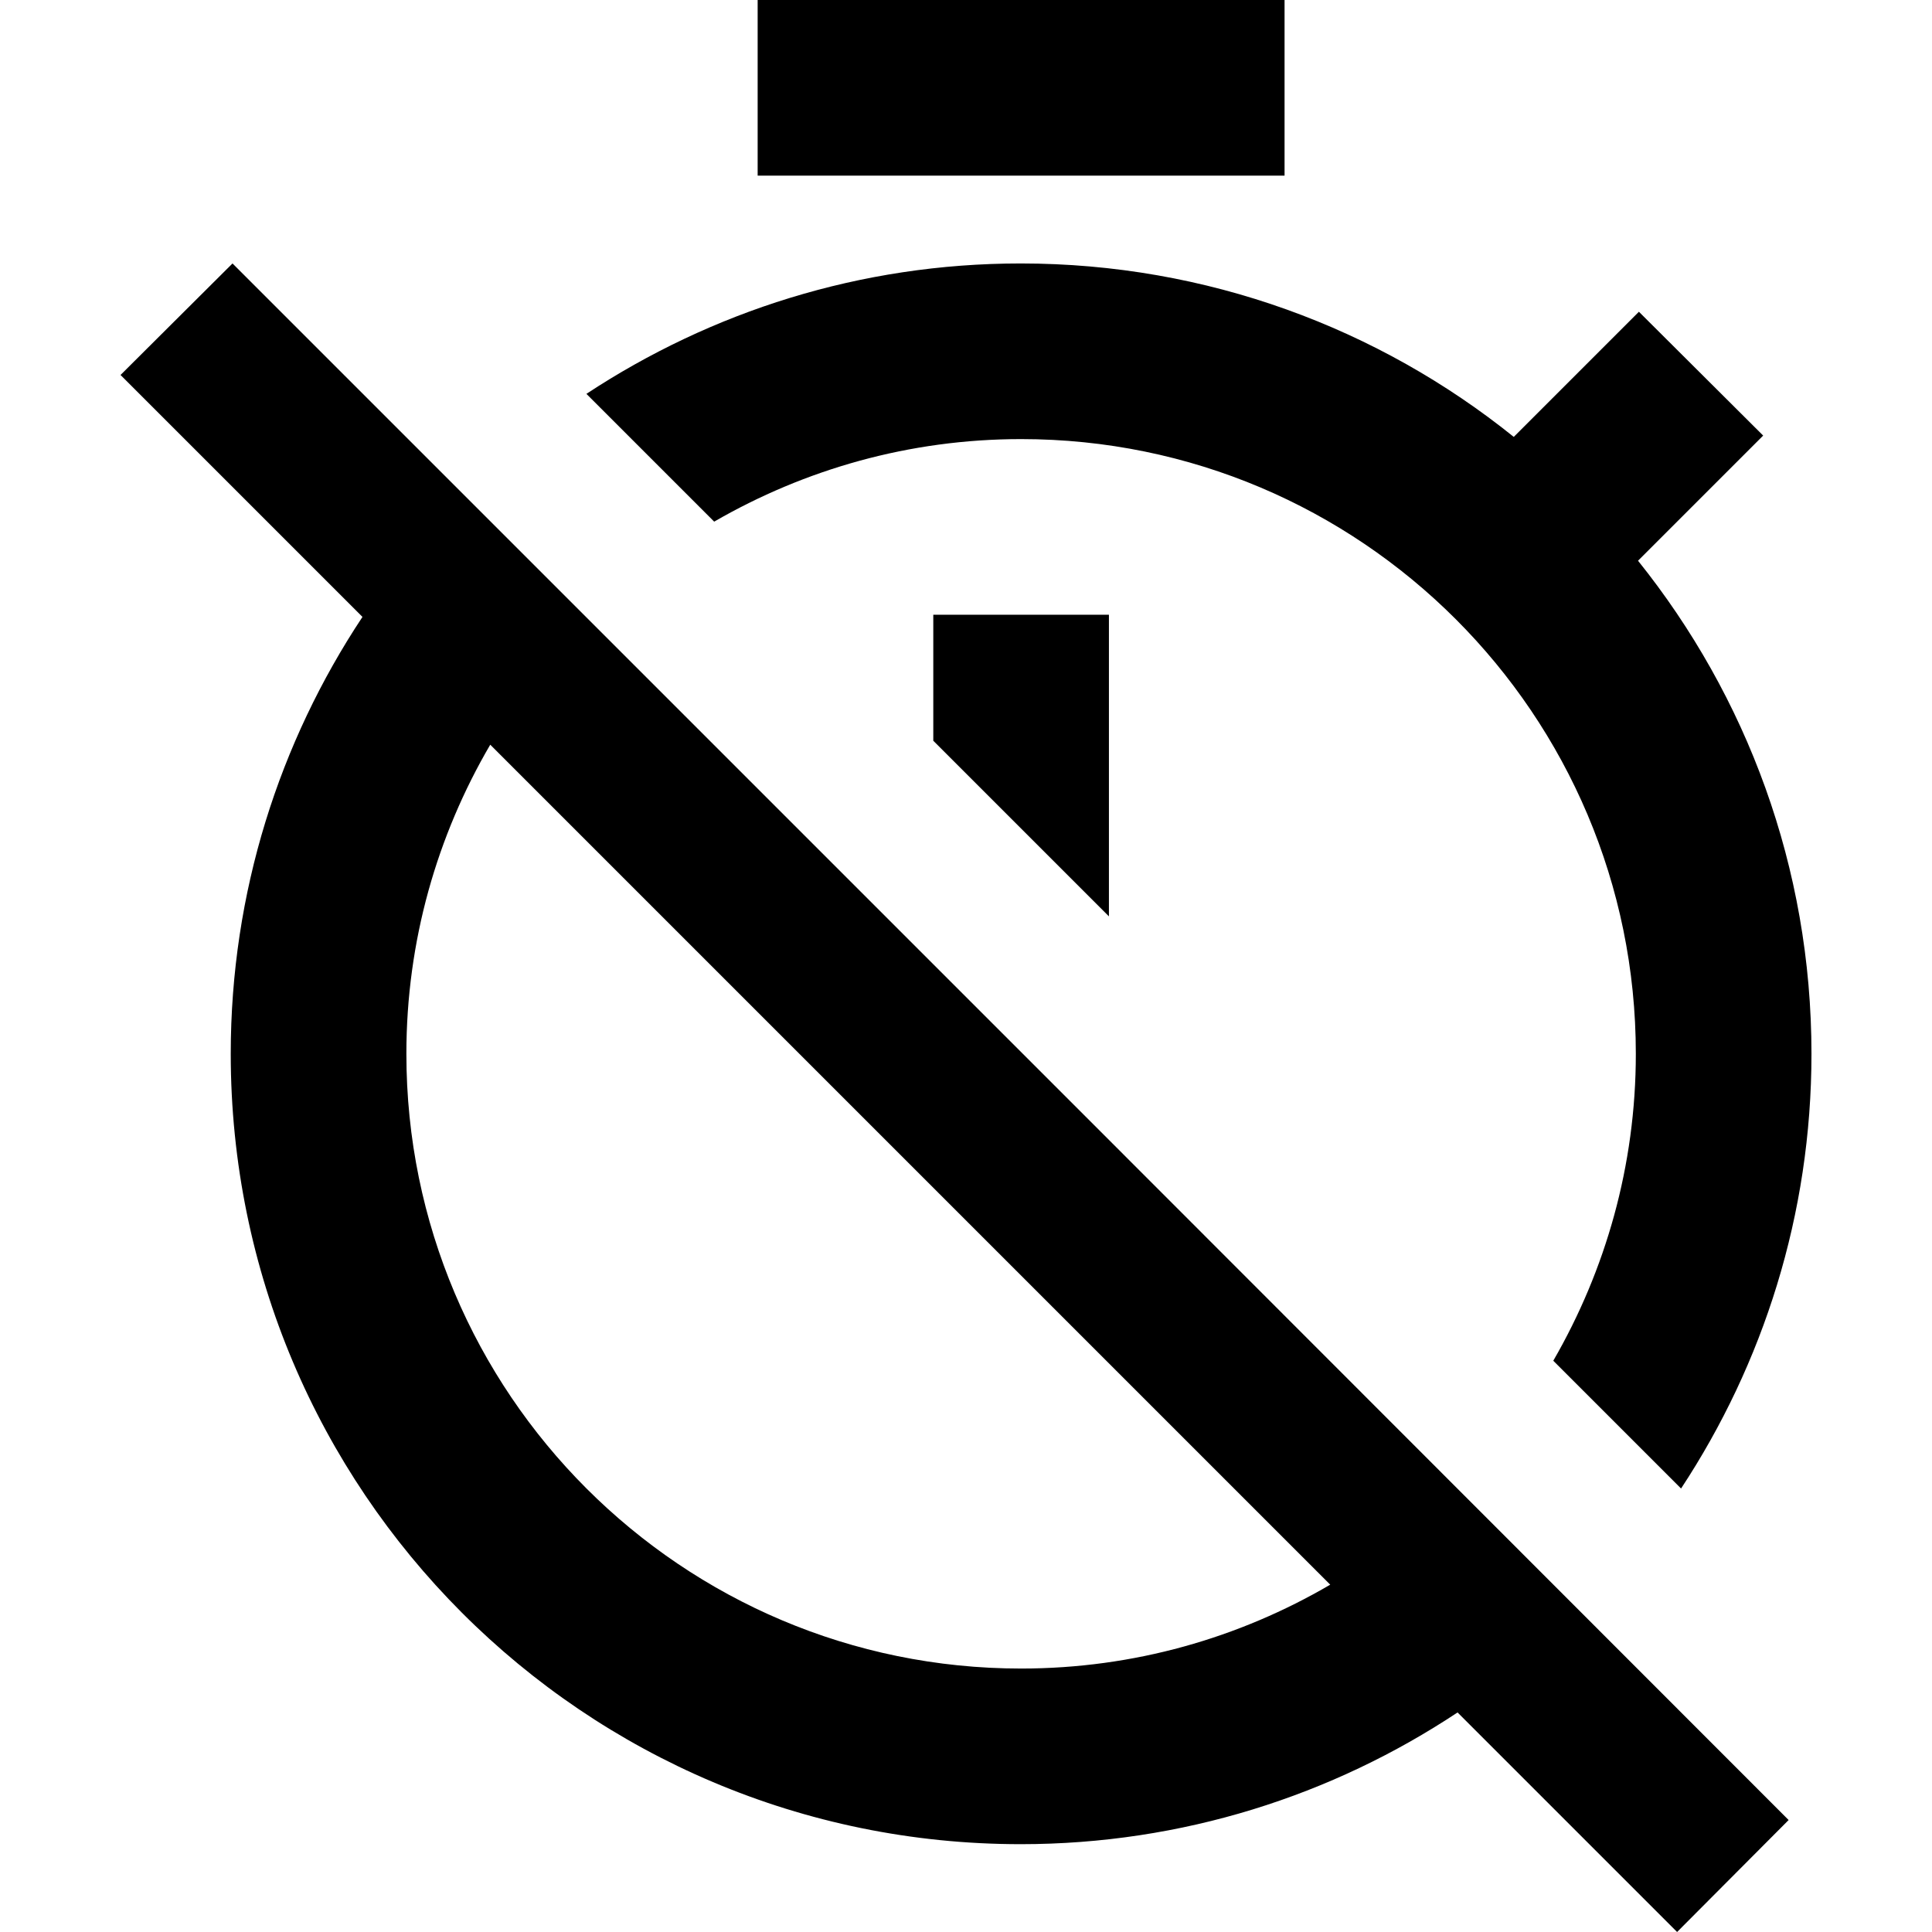
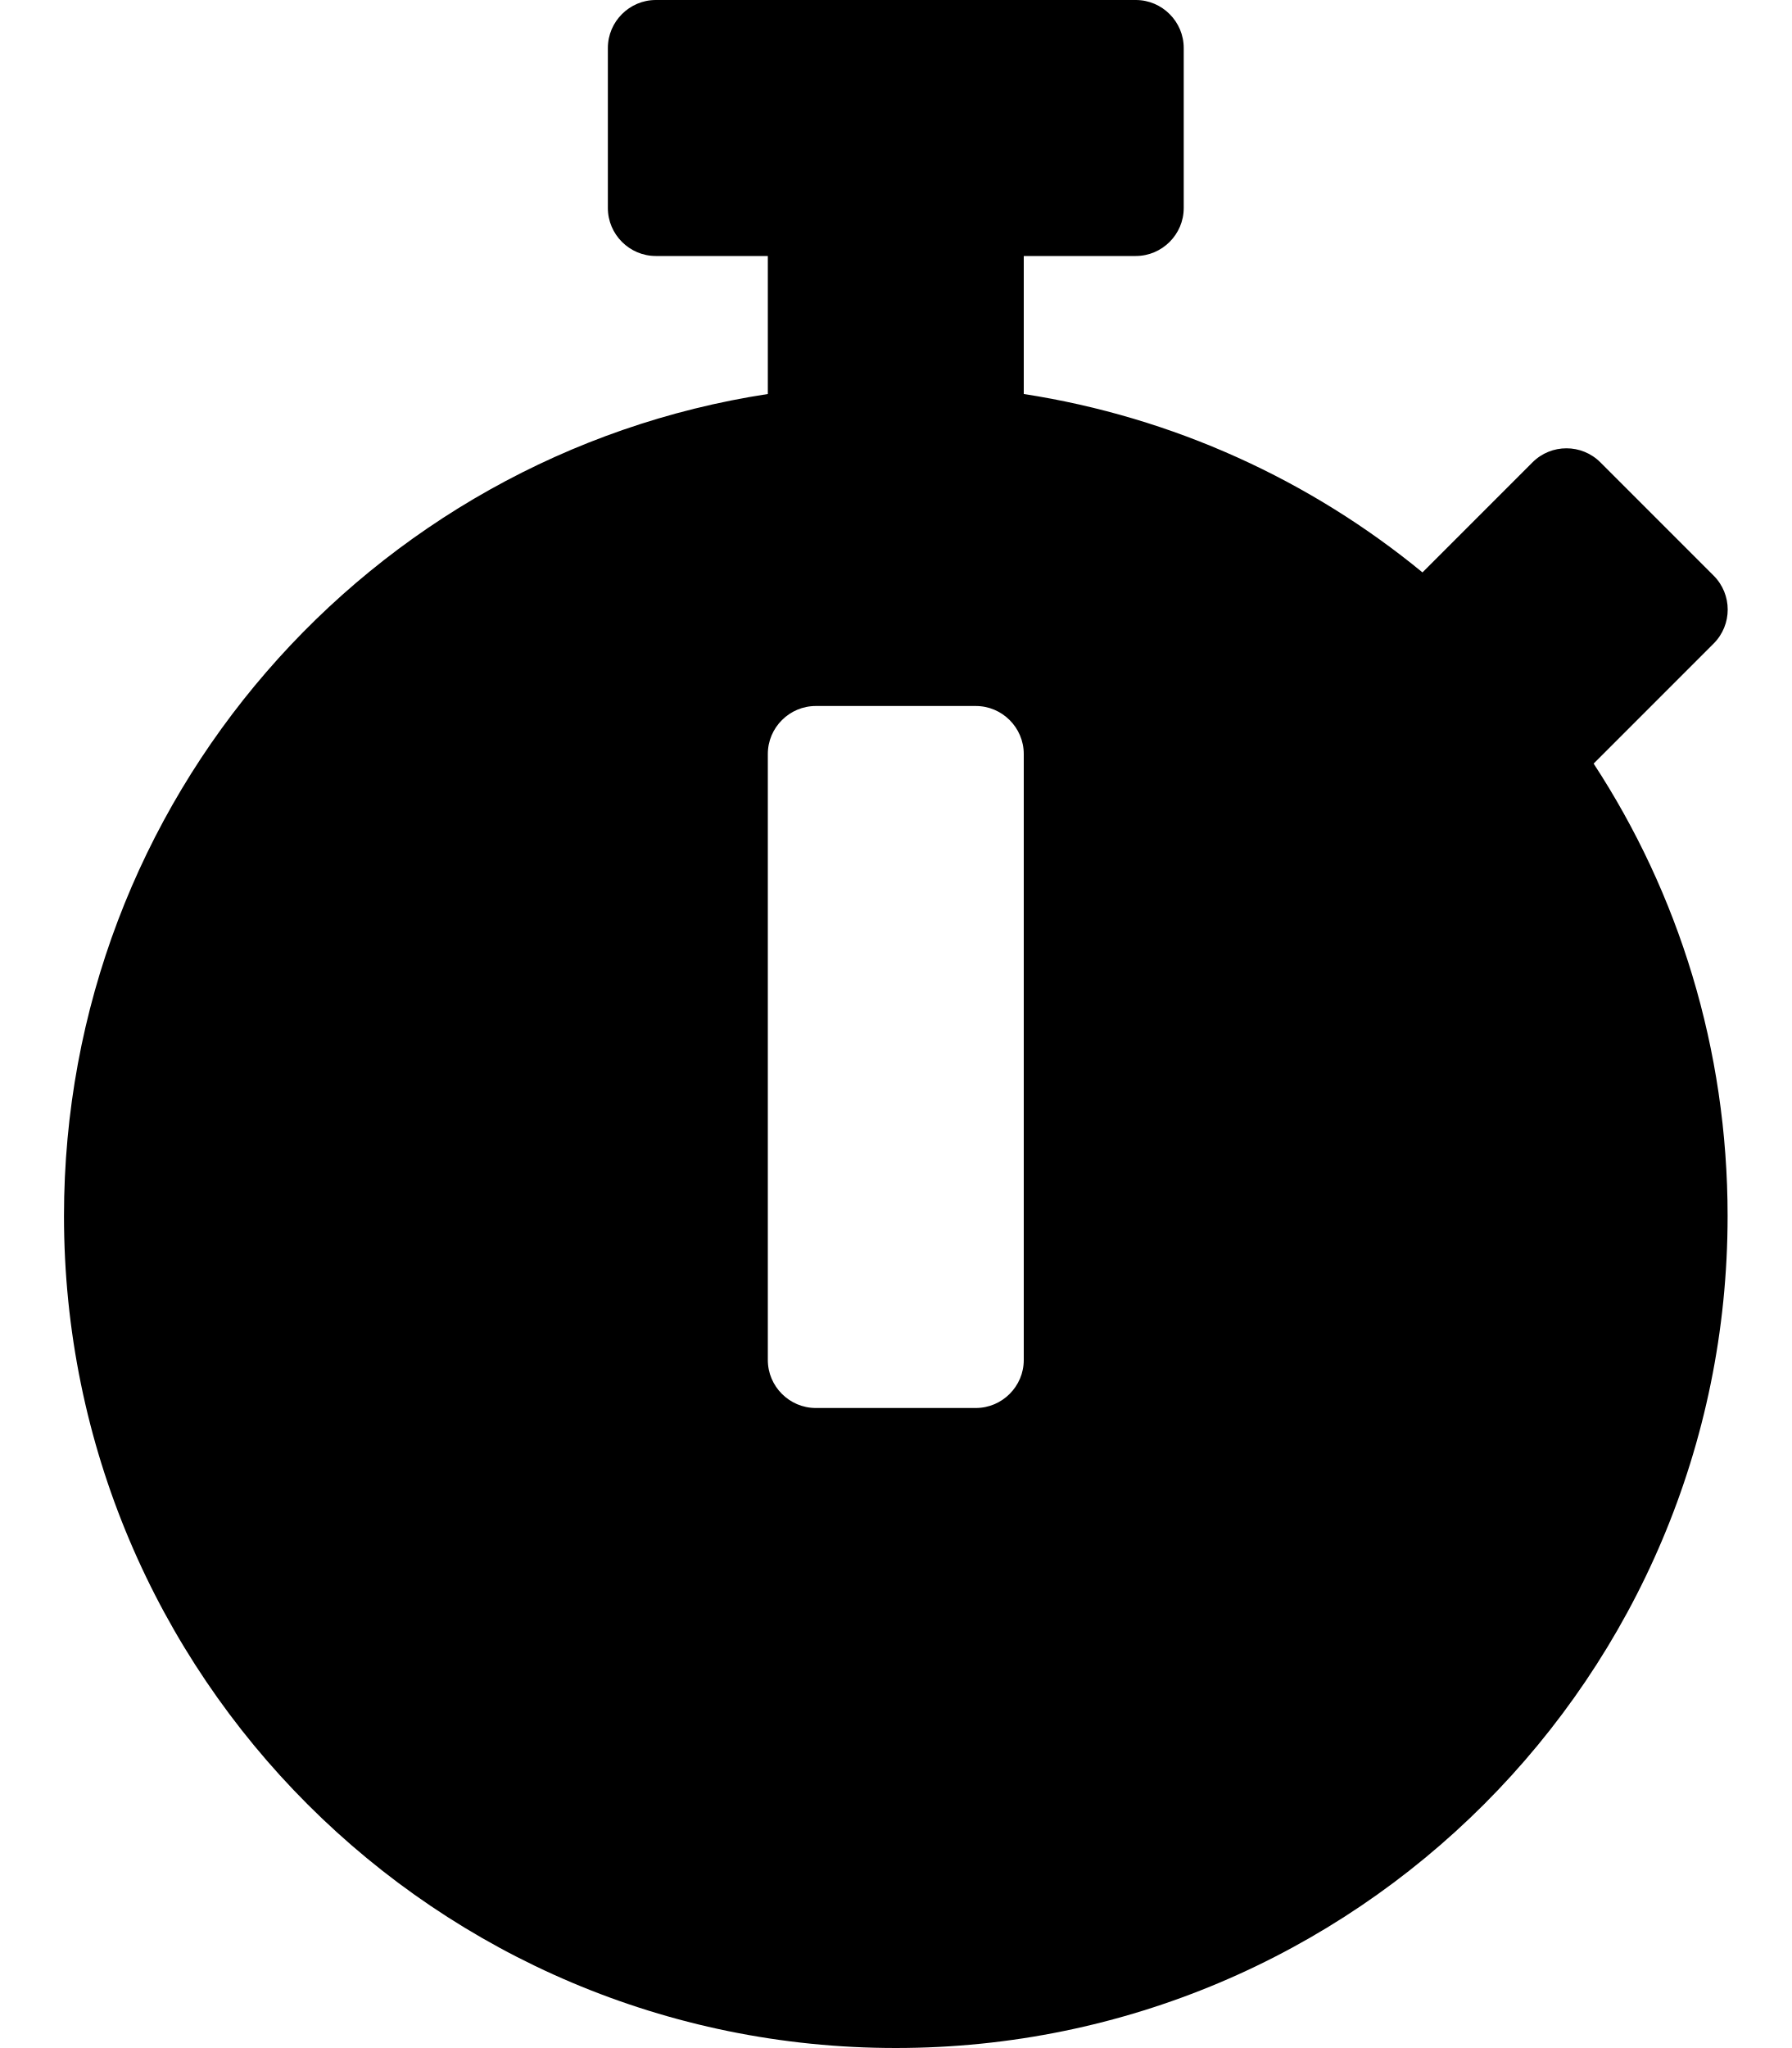
- <svg xmlns="http://www.w3.org/2000/svg" version="1.1" id="Capa_1" x="0px" y="0px" viewBox="0 0 469.333 469.333" style="enable-background:new 0 0 469.333 469.333;" xml:space="preserve">
-   <g>
-     <g>
-       <g>
-         <path d="M248.053,106.667c82.453,0,149.333,66.88,149.333,149.333c0,27.2-7.36,52.587-20.053,74.56l31.04,31.04     c19.947-30.293,31.68-66.56,31.68-105.6c0-45.333-15.787-86.933-42.133-119.787l30.4-30.4l-30.187-30.08l-30.4,30.4     C334.987,79.787,293.28,64,247.947,64c-39.04,0-75.2,11.733-105.493,31.68l31.04,31.04     C195.467,114.027,220.853,106.667,248.053,106.667z" />
-         <rect x="184.053" y="0" width="128" height="42.667" />
-         <path d="M56.48,64l-27.2,27.093l58.773,58.773c-20.16,30.4-32,66.88-32,106.133c0,106.027,85.76,192,191.893,192     c39.253,0,75.733-11.84,106.133-32l53.333,53.333l27.093-27.2L270.24,277.76L56.48,64z M248.053,405.333     C165.6,405.333,98.72,338.453,98.72,256c0-27.413,7.467-53.013,20.373-75.093L323.147,384.96     C301.067,397.867,275.467,405.333,248.053,405.333z" />
-         <polygon points="226.72,179.947 226.72,179.947 269.387,222.613 269.387,149.333 226.72,149.333    " />
-       </g>
-     </g>
-   </g>
-   <g>
- </g>
-   <g>
- </g>
-   <g>
- </g>
-   <g>
- </g>
-   <g>
- </g>
-   <g>
- </g>
-   <g>
- </g>
-   <g>
- </g>
-   <g>
- </g>
-   <g>
- </g>
-   <g>
- </g>
-   <g>
- </g>
-   <g>
- </g>
-   <g>
- </g>
-   <g>
- </g>
+ <svg xmlns="http://www.w3.org/2000/svg" viewBox="0 0 448 512">
+   <path d="M432 304c0 114.9-93.1 208-208 208S16 418.9 16 304c0-104 76.3-190.2 176-205.5V64h-28c-6.6 0-12-5.4-12-12V12c0-6.6 5.4-12 12-12h120c6.6 0 12 5.4 12 12v40c0 6.6-5.4 12-12 12h-28v34.5c37.5 5.8 71.7 21.6 99.7 44.6l27.5-27.5c4.7-4.7 12.3-4.7 17 0l28.3 28.3c4.7 4.7 4.7 12.3 0 17l-29.4 29.4-.6.6C419.7 223.3 432 262.2 432 304zm-176 36V188.5c0-6.6-5.4-12-12-12h-40c-6.6 0-12 5.4-12 12V340c0 6.6 5.4 12 12 12h40c6.6 0 12-5.4 12-12z" />
</svg>
